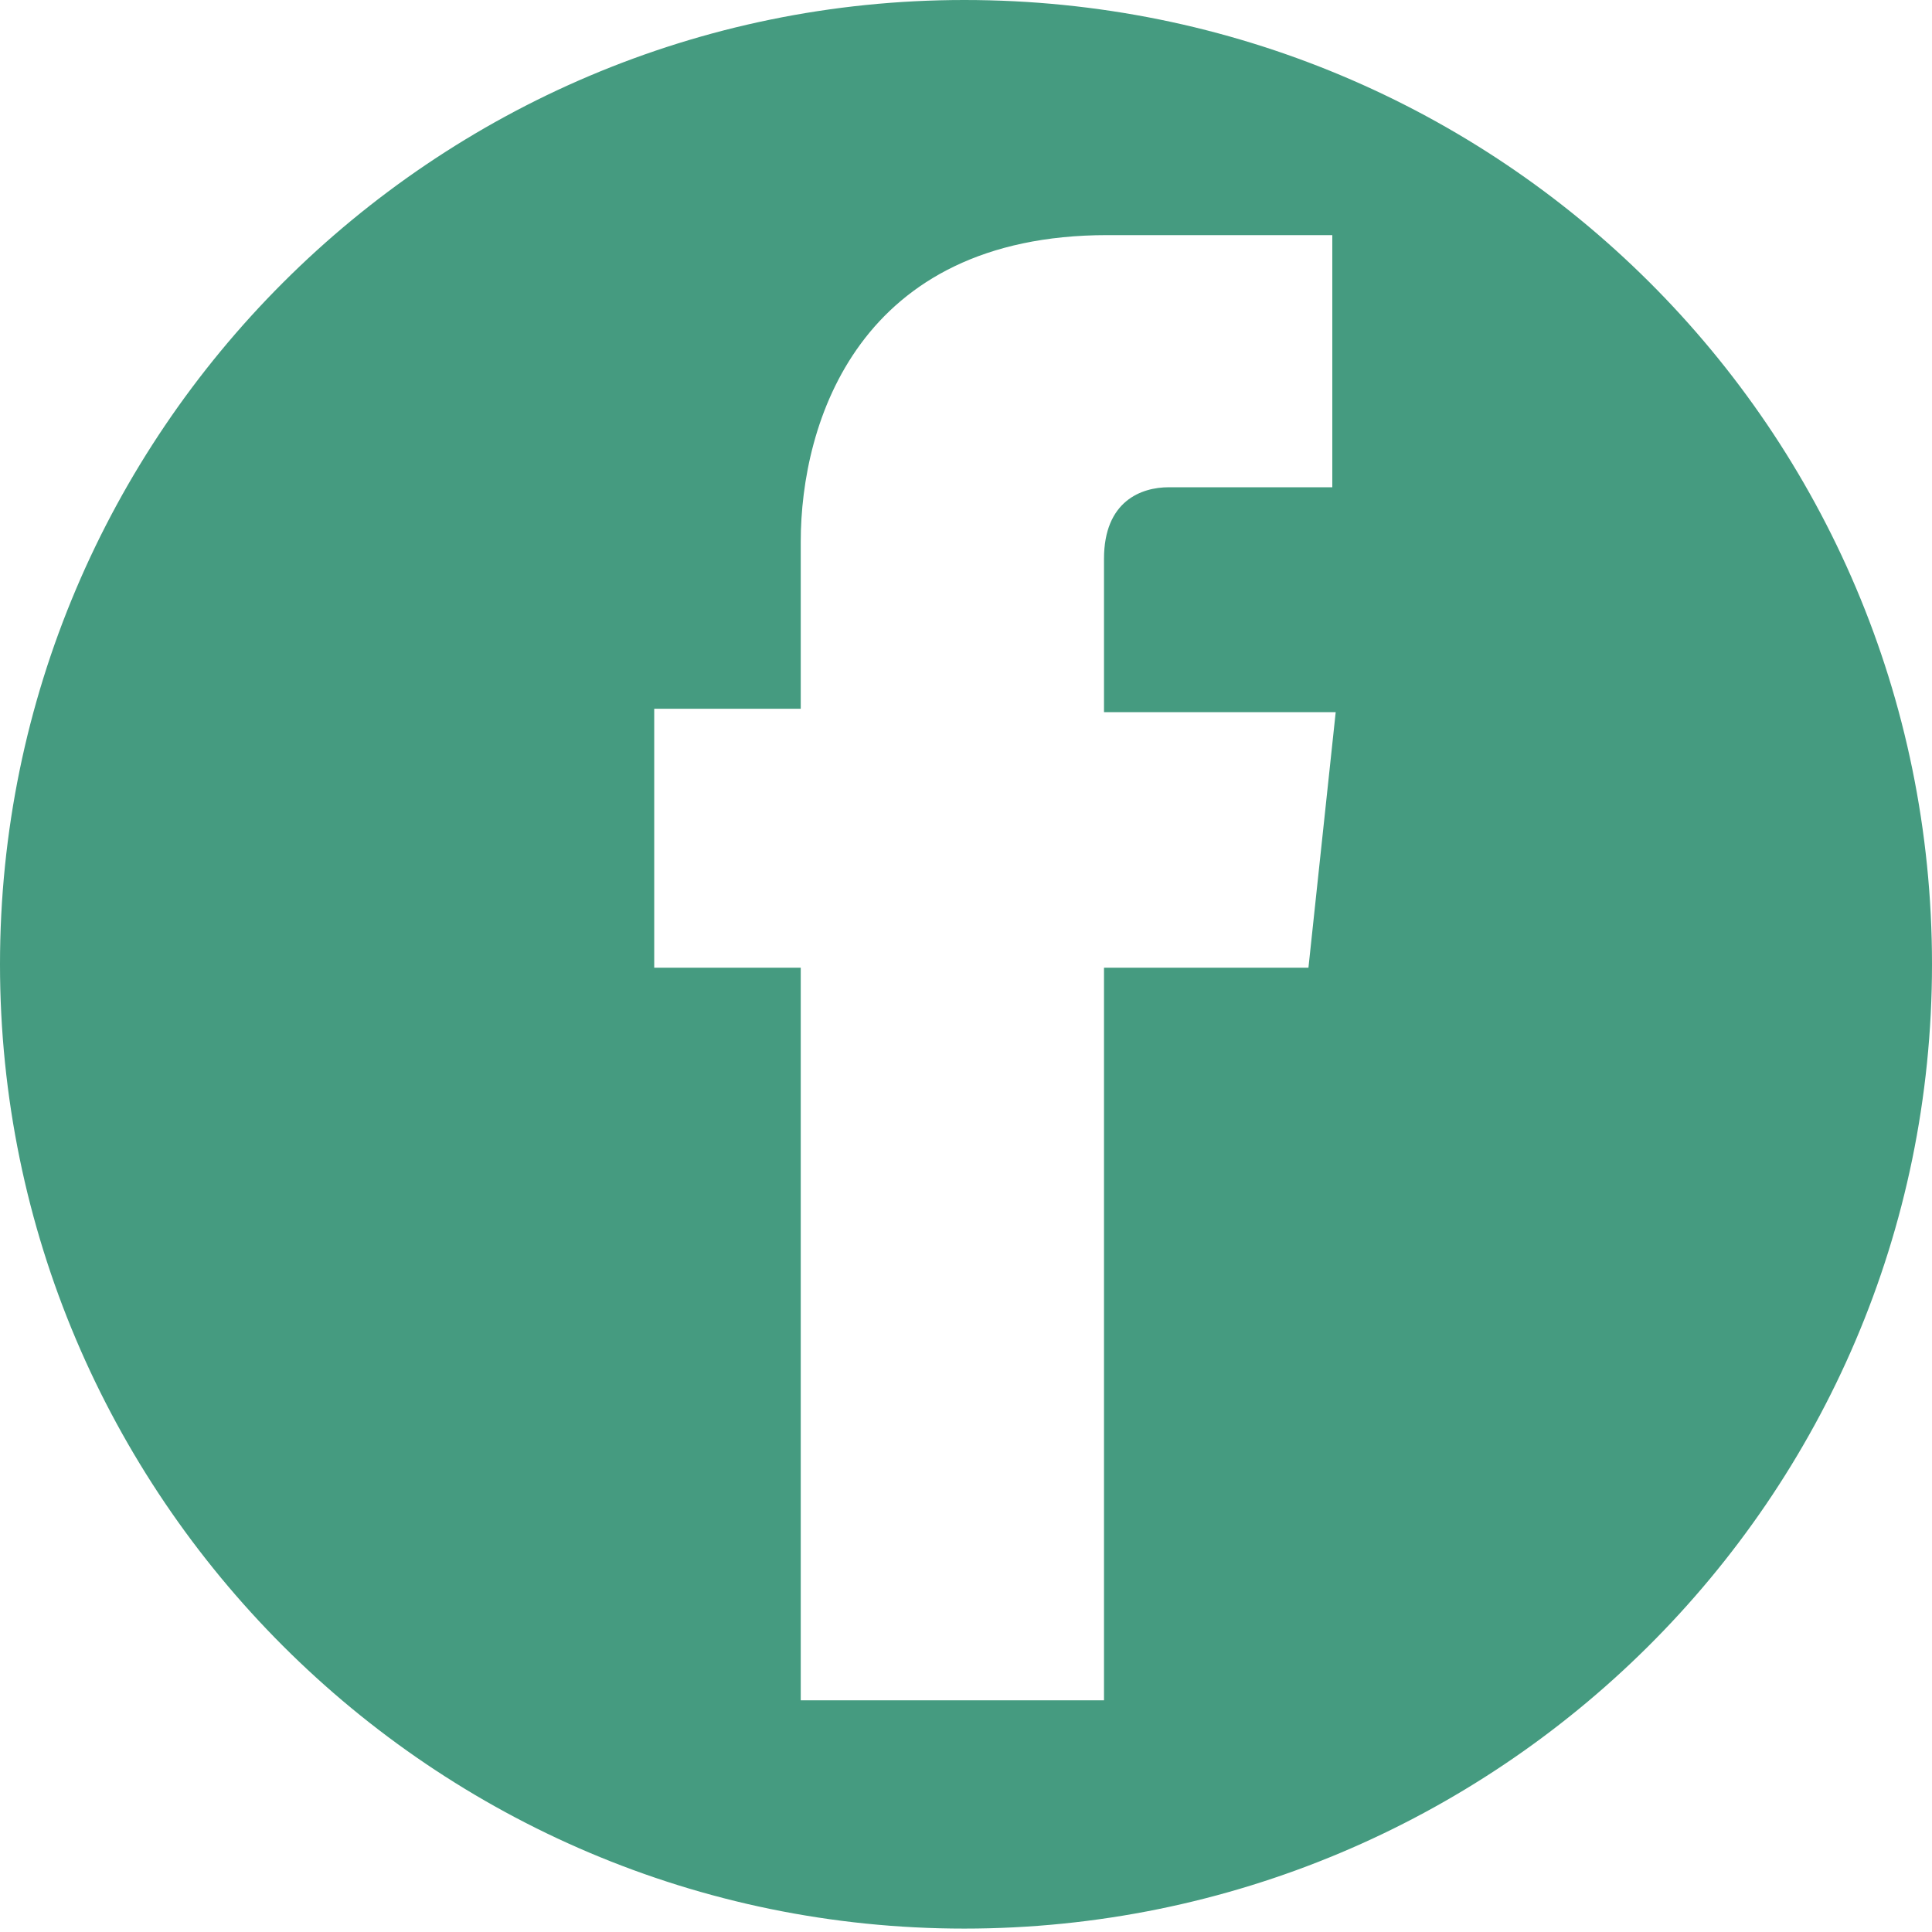
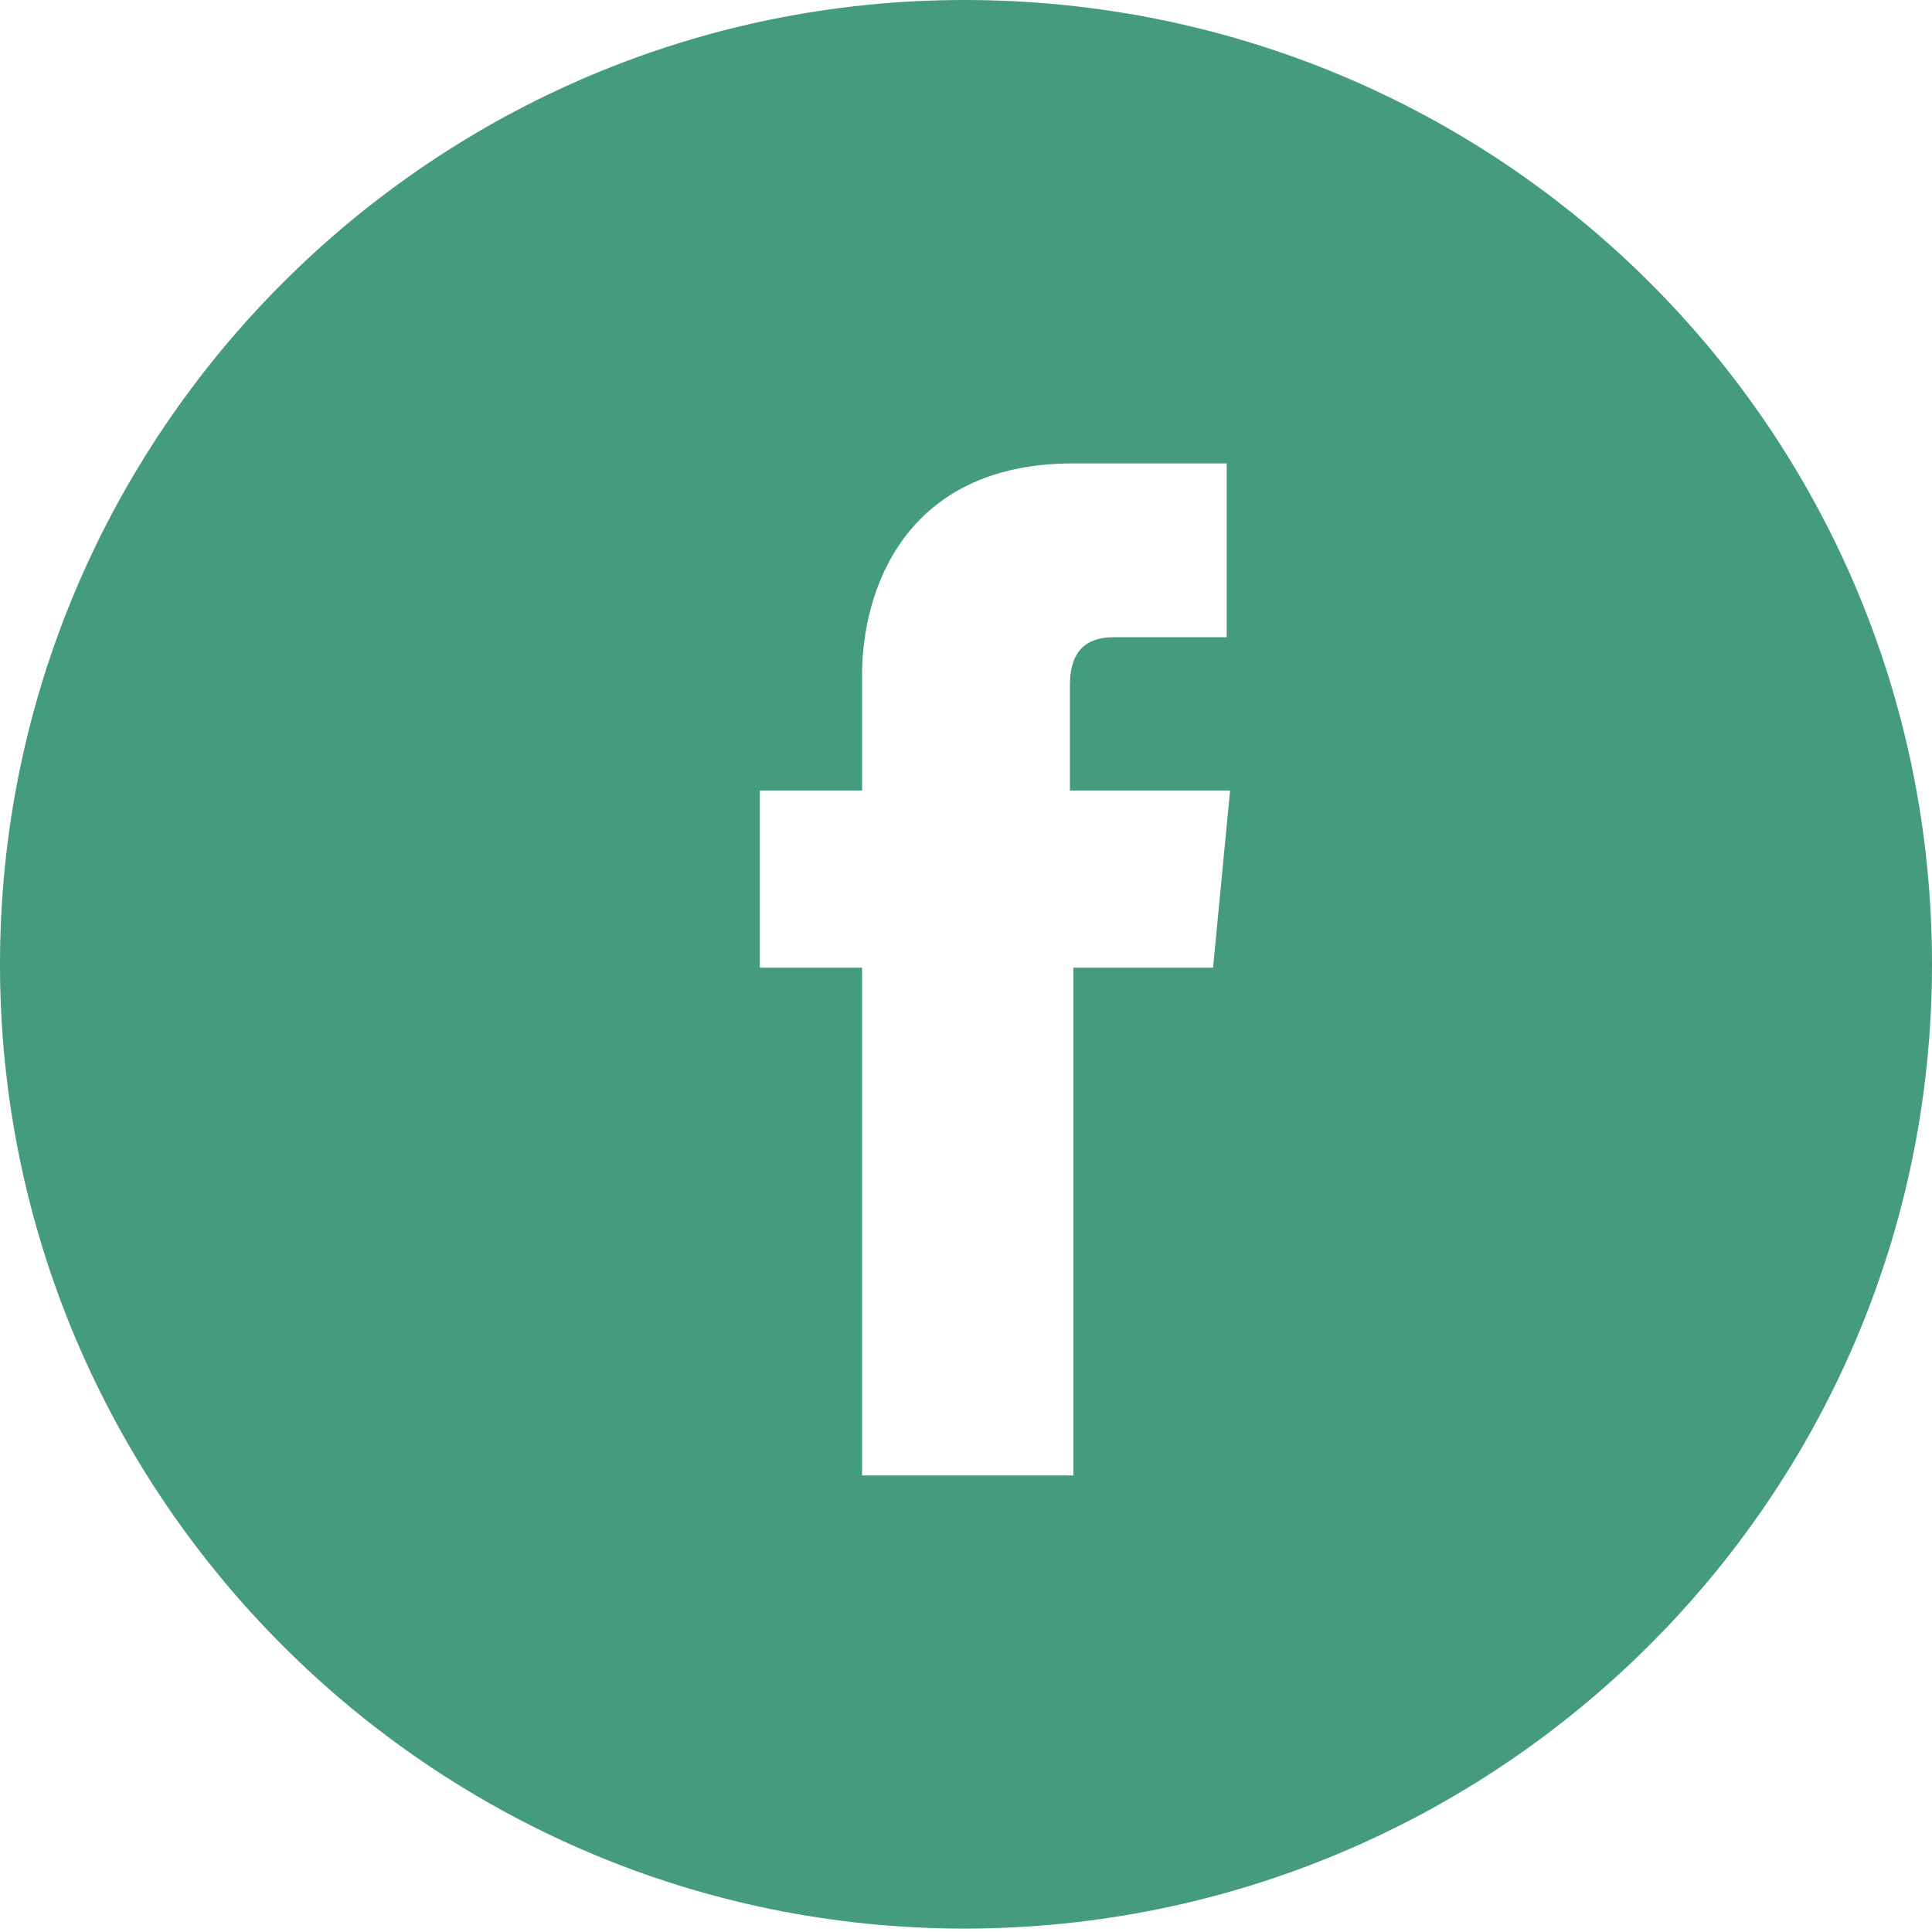
<svg xmlns="http://www.w3.org/2000/svg" version="1.1" id="Layer_1" x="0px" y="0px" viewBox="0 0 56.7 56.7" style="enable-background:new 0 0 56.7 56.7;" xml:space="preserve">
  <style type="text/css">
	.st0{fill:#459B80;}
</style>
-   <path class="st0" d="M28.3,0C12.7,0,0,12.7,0,28.3s12.7,28.3,28.3,28.3S56.7,44,56.7,28.3S44,0,28.3,0z M38.4,28.4h-6  c0,9.6,0,21.5,0,21.5h-8.9c0,0,0-11.8,0-21.5h-4.3v-7.6h4.3v-4.9c0-3.5,1.7-9,9-9l6.6,0v7.4c0,0-4,0-4.8,0c-0.8,0-1.9,0.4-1.9,2.1  v4.5h6.8L38.4,28.4z" />
+   <path class="st0" d="M28.3,0C12.7,0,0,12.7,0,28.3s12.7,28.3,28.3,28.3S56.7,44,56.7,28.3S44,0,28.3,0z M35.6,28.4h-4.1  c0,6.7,0,14.9,0,14.9h-6.2c0,0,0-8.1,0-14.9h-3v-5.2h3v-3.4c0-2.4,1.2-6.2,6.2-6.2H36v5.1c0,0-2.7,0-3.3,0c-0.6,0-1.3,0.2-1.3,1.4  v3.1h4.7L35.6,28.4z" />
</svg>
